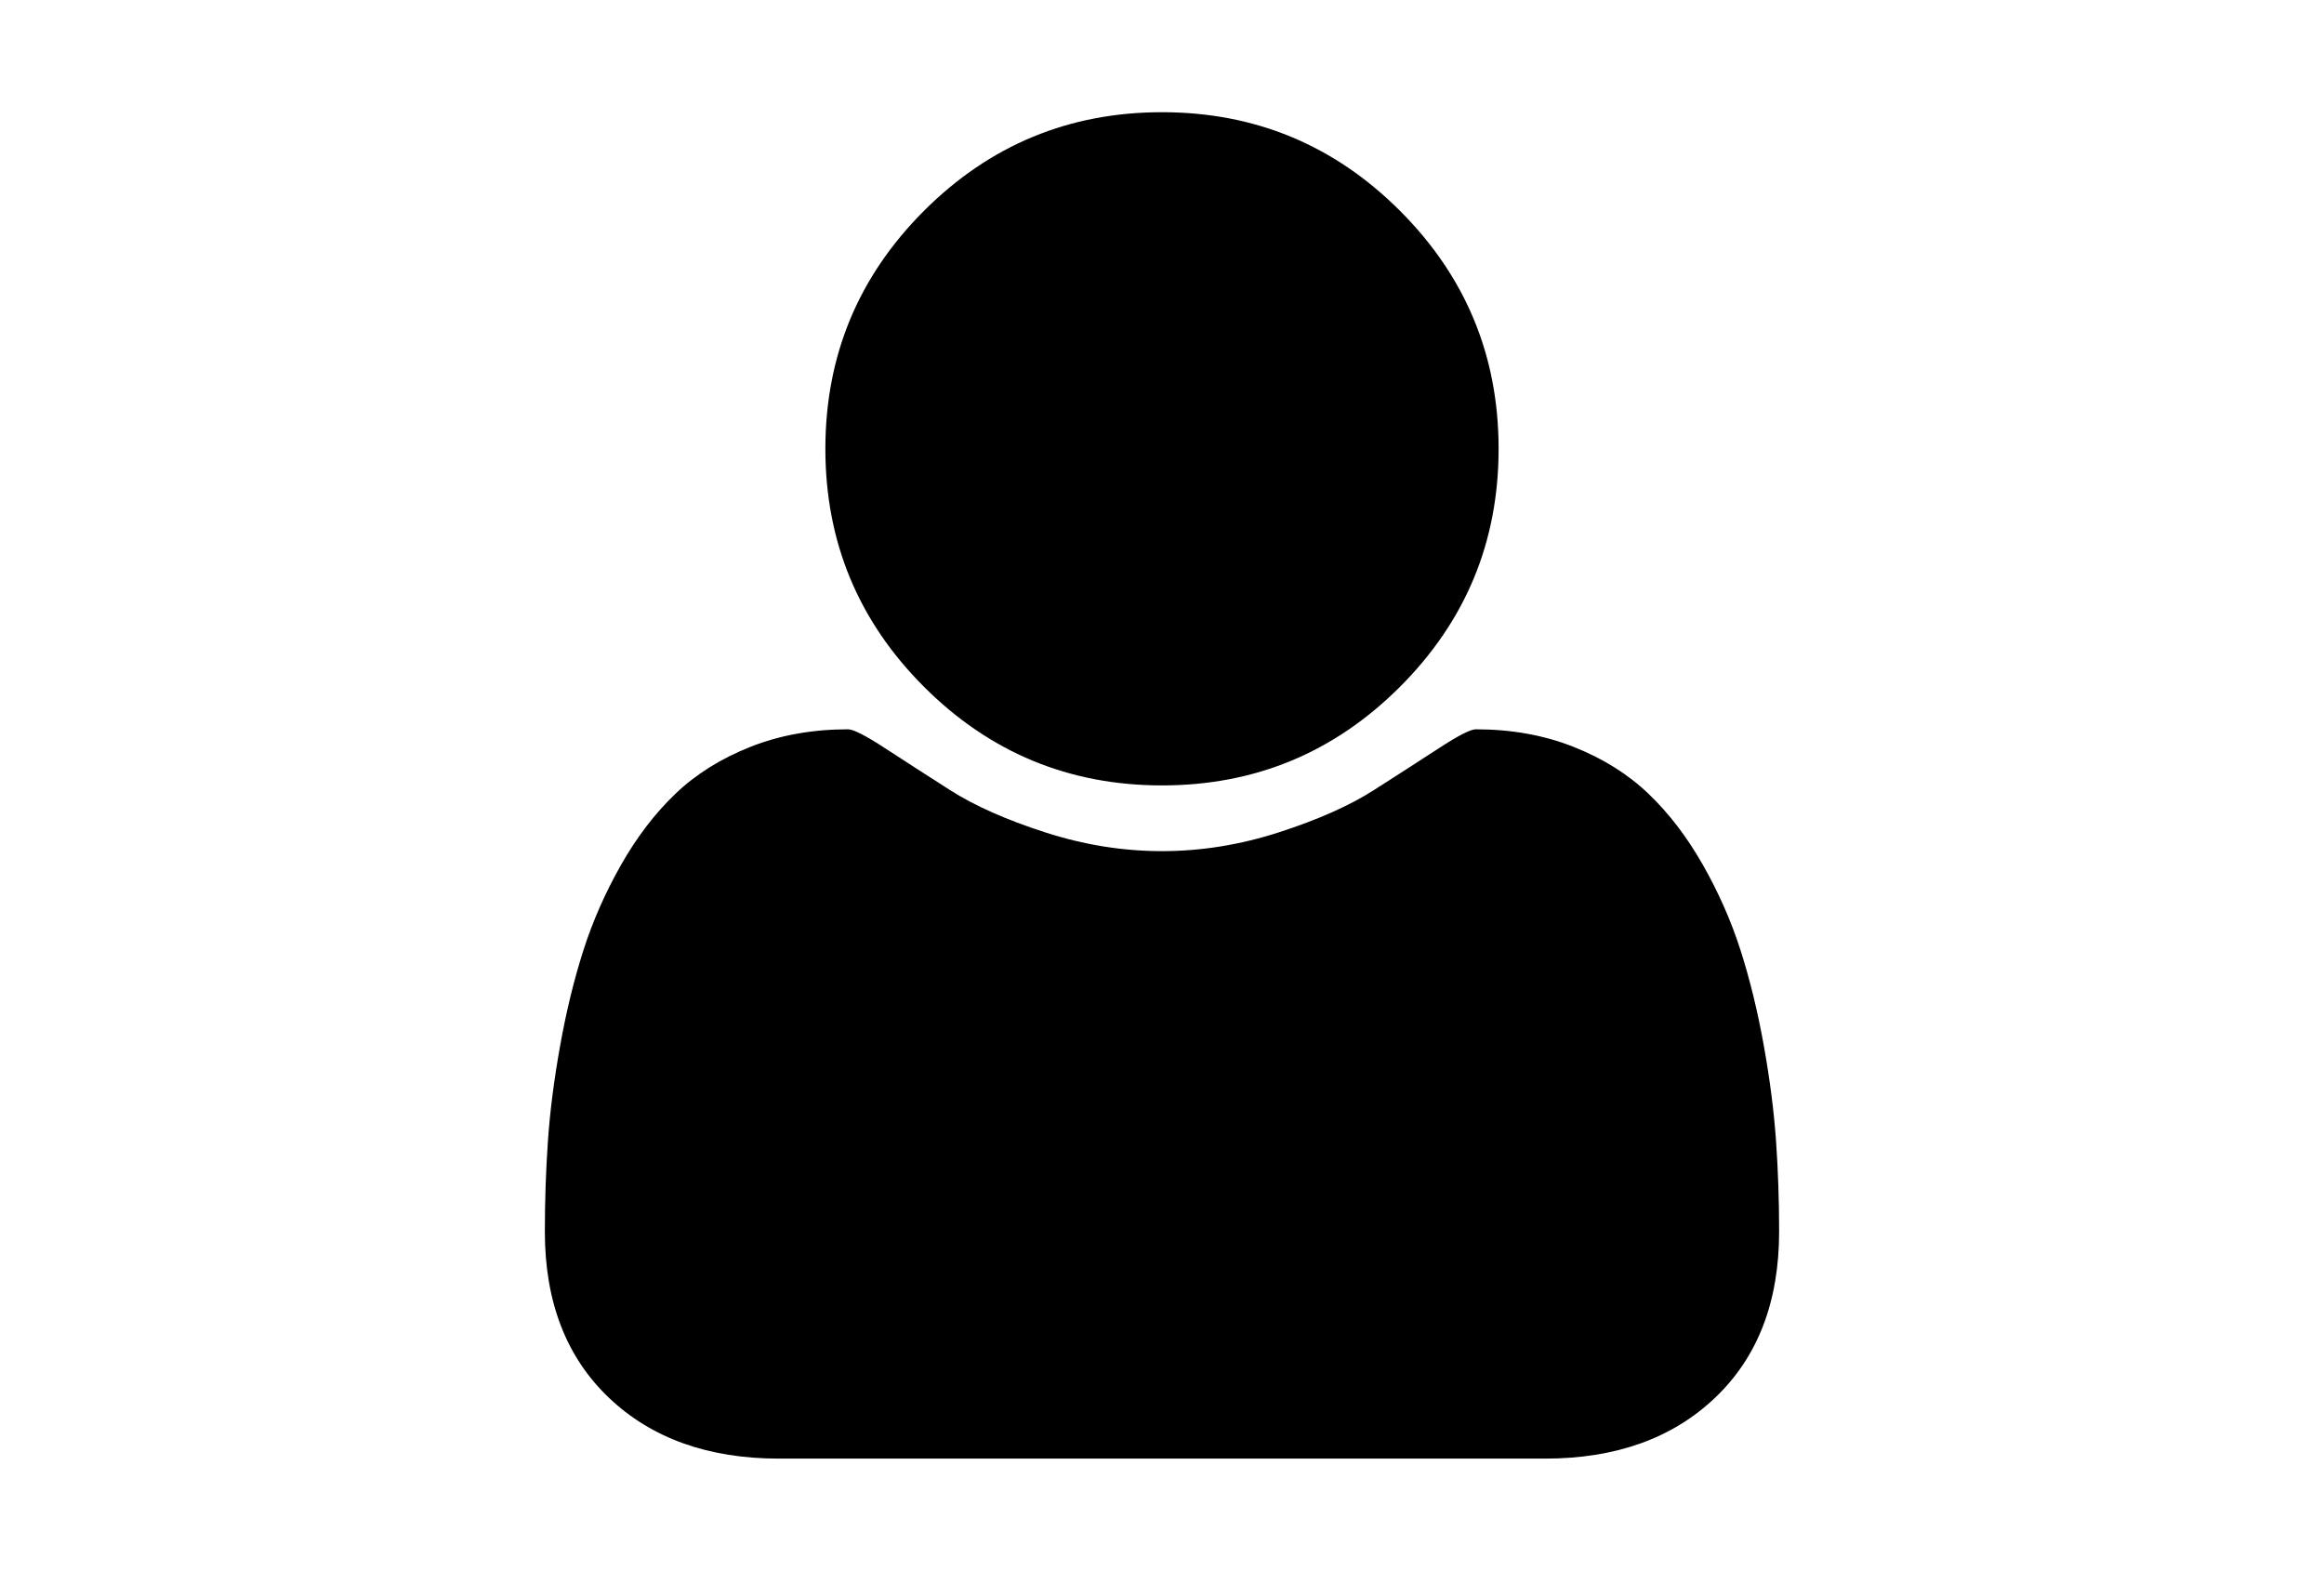
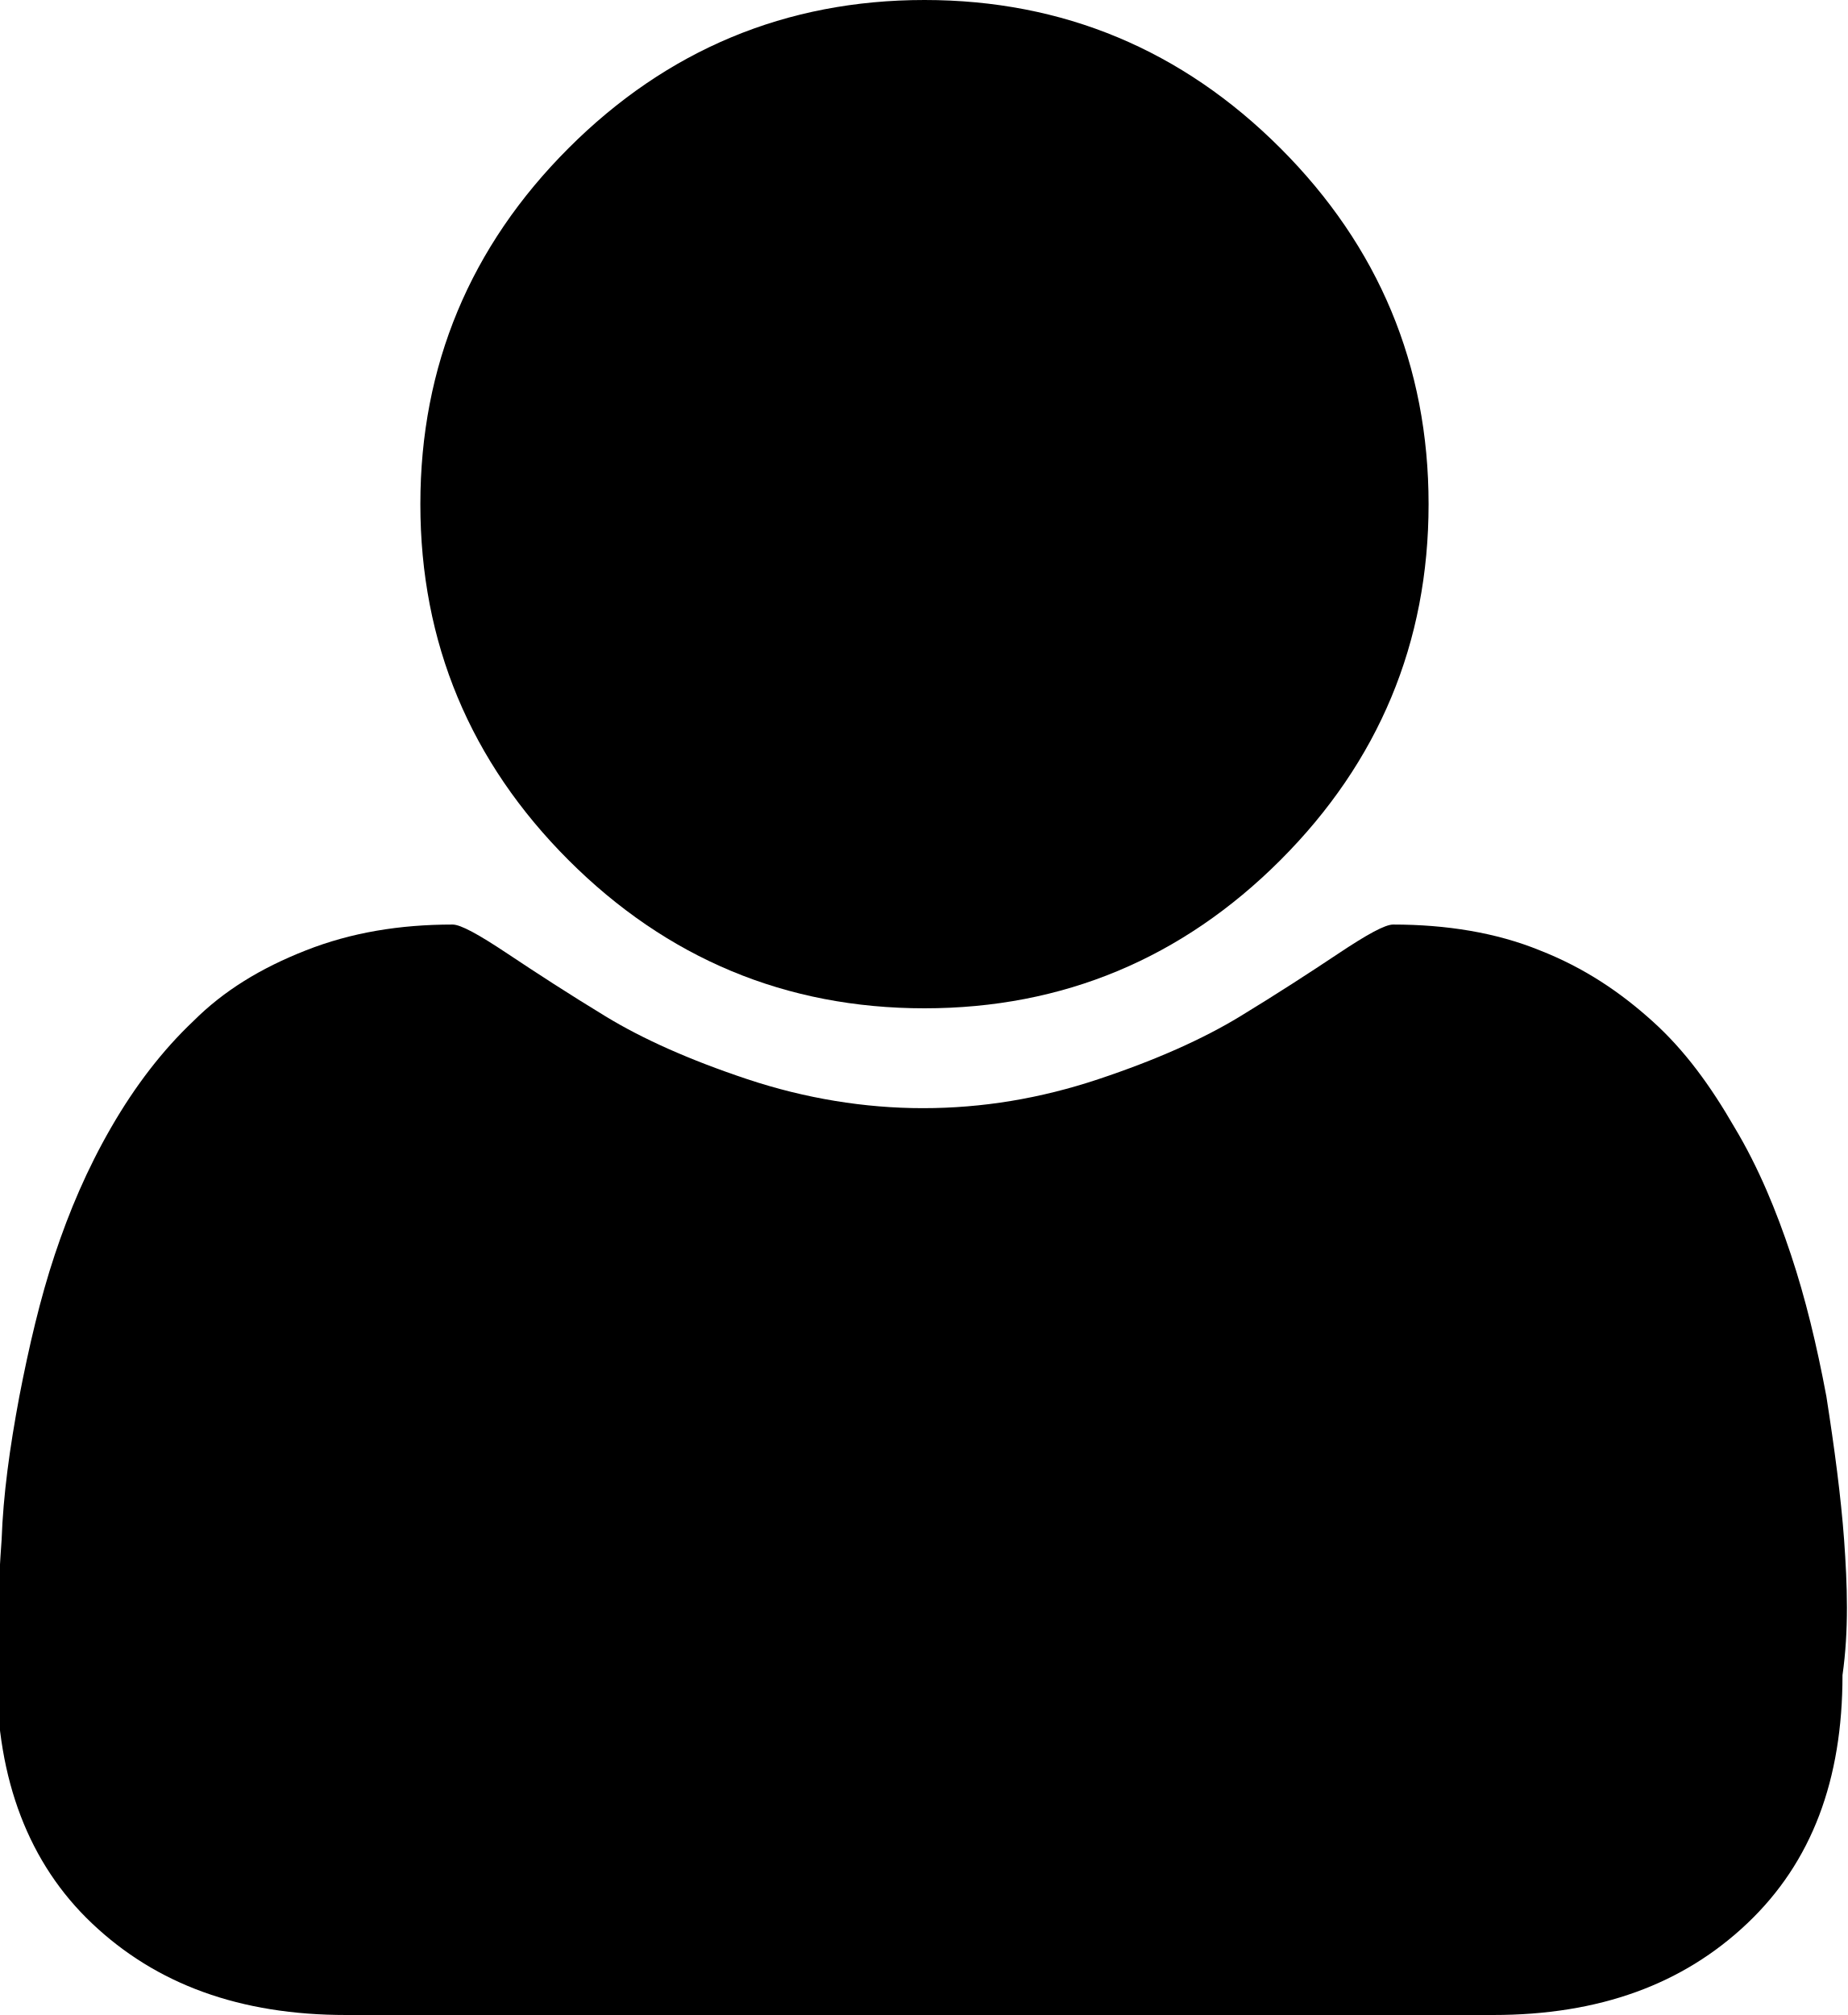
- <svg xmlns="http://www.w3.org/2000/svg" version="1.1" id="Capa_1" x="0px" y="0px" width="216px" height="146px" viewBox="0 0 216 146" enable-background="new 0 0 216 146" xml:space="preserve">
+ <svg xmlns="http://www.w3.org/2000/svg" version="1.1" id="Capa_1" x="0px" y="0px" viewBox="50.6 10.4 114.7 125.1" enable-background="new 50.6 10.4 114.7 125.1" xml:space="preserve">
  <g>
-     <path d="M107.999,73c8.638,0,16.011-3.056,22.12-9.166c6.111-6.11,9.166-13.483,9.166-22.12c0-8.636-3.055-16.009-9.166-22.12   c-6.11-6.11-13.484-9.165-22.12-9.165c-8.636,0-16.01,3.055-22.12,9.165c-6.111,6.111-9.166,13.484-9.166,22.12   c0,8.637,3.055,16.01,9.166,22.12C91.99,69.944,99.363,73,107.999,73z" />
-     <path d="M165.07,106.037c-0.191-2.743-0.571-5.703-1.141-8.881c-0.57-3.178-1.291-6.124-2.16-8.84   c-0.869-2.715-2.037-5.363-3.504-7.943c-1.466-2.58-3.15-4.78-5.052-6.6s-4.223-3.272-6.965-4.358   c-2.744-1.086-5.772-1.63-9.085-1.63c-0.489,0-1.63,0.584-3.422,1.752s-3.815,2.472-6.069,3.911   c-2.254,1.438-5.188,2.743-8.799,3.909c-3.612,1.168-7.237,1.752-10.877,1.752c-3.639,0-7.264-0.584-10.876-1.752   c-3.611-1.166-6.545-2.471-8.799-3.909c-2.254-1.439-4.277-2.743-6.069-3.911c-1.793-1.168-2.933-1.752-3.422-1.752   c-3.313,0-6.341,0.544-9.084,1.63s-5.065,2.539-6.966,4.358c-1.901,1.82-3.585,4.02-5.051,6.6s-2.634,5.229-3.503,7.943   c-0.869,2.716-1.589,5.662-2.159,8.84c-0.571,3.178-0.951,6.137-1.141,8.881c-0.19,2.744-0.285,5.554-0.285,8.433   c0,6.517,1.983,11.664,5.948,15.439c3.965,3.774,9.234,5.661,15.806,5.661h71.208c6.572,0,11.84-1.887,15.806-5.661   c3.966-3.775,5.948-8.921,5.948-15.439C165.357,111.591,165.262,108.78,165.07,106.037z" />
+     <path d="M108,73c8.6,0,16-3.1,22.1-9.2c6.1-6.1,9.2-13.5,9.2-22.1c0-8.6-3.1-16-9.2-22.1c-6.1-6.1-13.5-9.2-22.1-9.2   s-16,3.1-22.1,9.2c-6.1,6.1-9.2,13.5-9.2,22.1c0,8.6,3.1,16,9.2,22.1S99.4,73,108,73z" />
+     <path d="M165.1,106c-0.2-2.7-0.6-5.7-1.1-8.9c-0.6-3.2-1.3-6.1-2.2-8.8c-0.9-2.7-2-5.4-3.5-7.9c-1.5-2.6-3.1-4.8-5.1-6.6   s-4.2-3.3-7-4.4c-2.7-1.1-5.8-1.6-9.1-1.6c-0.5,0-1.6,0.6-3.4,1.8s-3.8,2.5-6.1,3.9c-2.3,1.4-5.2,2.7-8.8,3.9   c-3.6,1.2-7.2,1.8-10.9,1.8c-3.6,0-7.3-0.6-10.9-1.8c-3.6-1.2-6.5-2.5-8.8-3.9c-2.3-1.4-4.3-2.7-6.1-3.9c-1.8-1.2-2.9-1.8-3.4-1.8   c-3.3,0-6.3,0.5-9.1,1.6s-5.1,2.5-7,4.4c-1.9,1.8-3.6,4-5.1,6.6s-2.6,5.2-3.5,7.9c-0.9,2.7-1.6,5.7-2.2,8.8c-0.6,3.2-1,6.1-1.1,8.9   c-0.2,2.7-0.3,5.6-0.3,8.4c0,6.5,2,11.7,5.9,15.4c4,3.8,9.2,5.7,15.8,5.7h71.2c6.6,0,11.8-1.9,15.8-5.7c4-3.8,5.9-8.9,5.9-15.4   C165.4,111.6,165.3,108.8,165.1,106z" />
  </g>
</svg>
